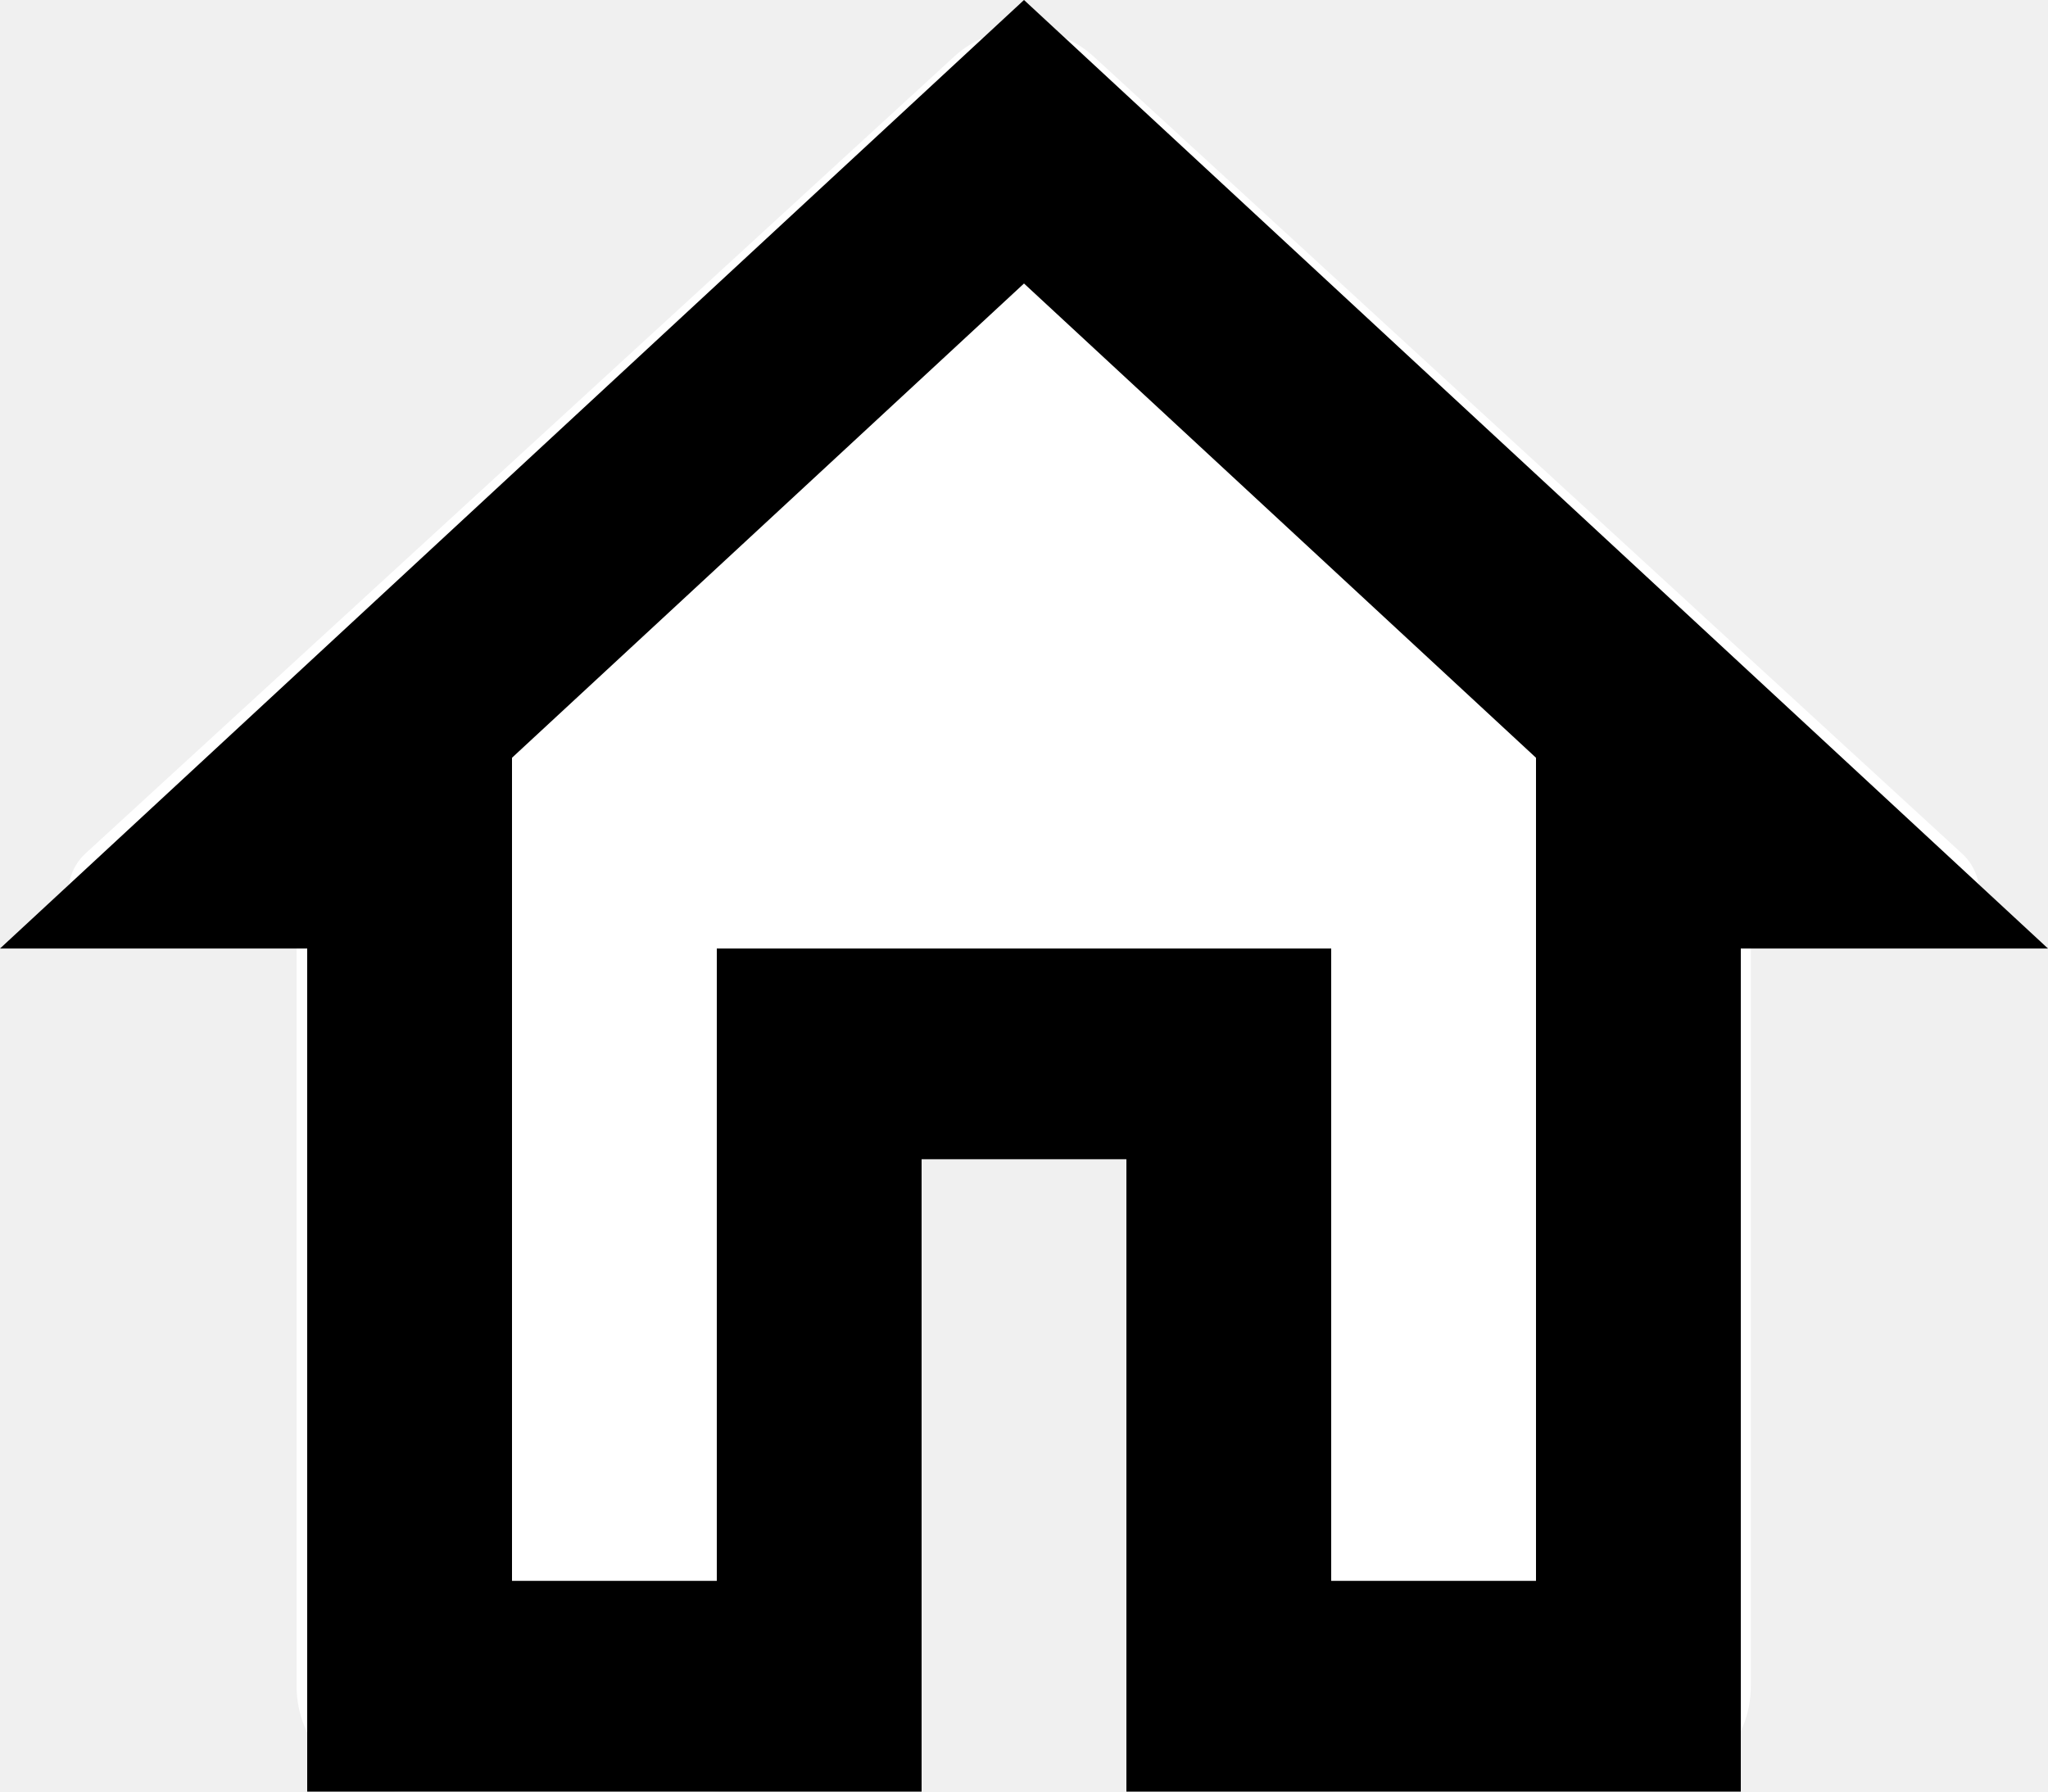
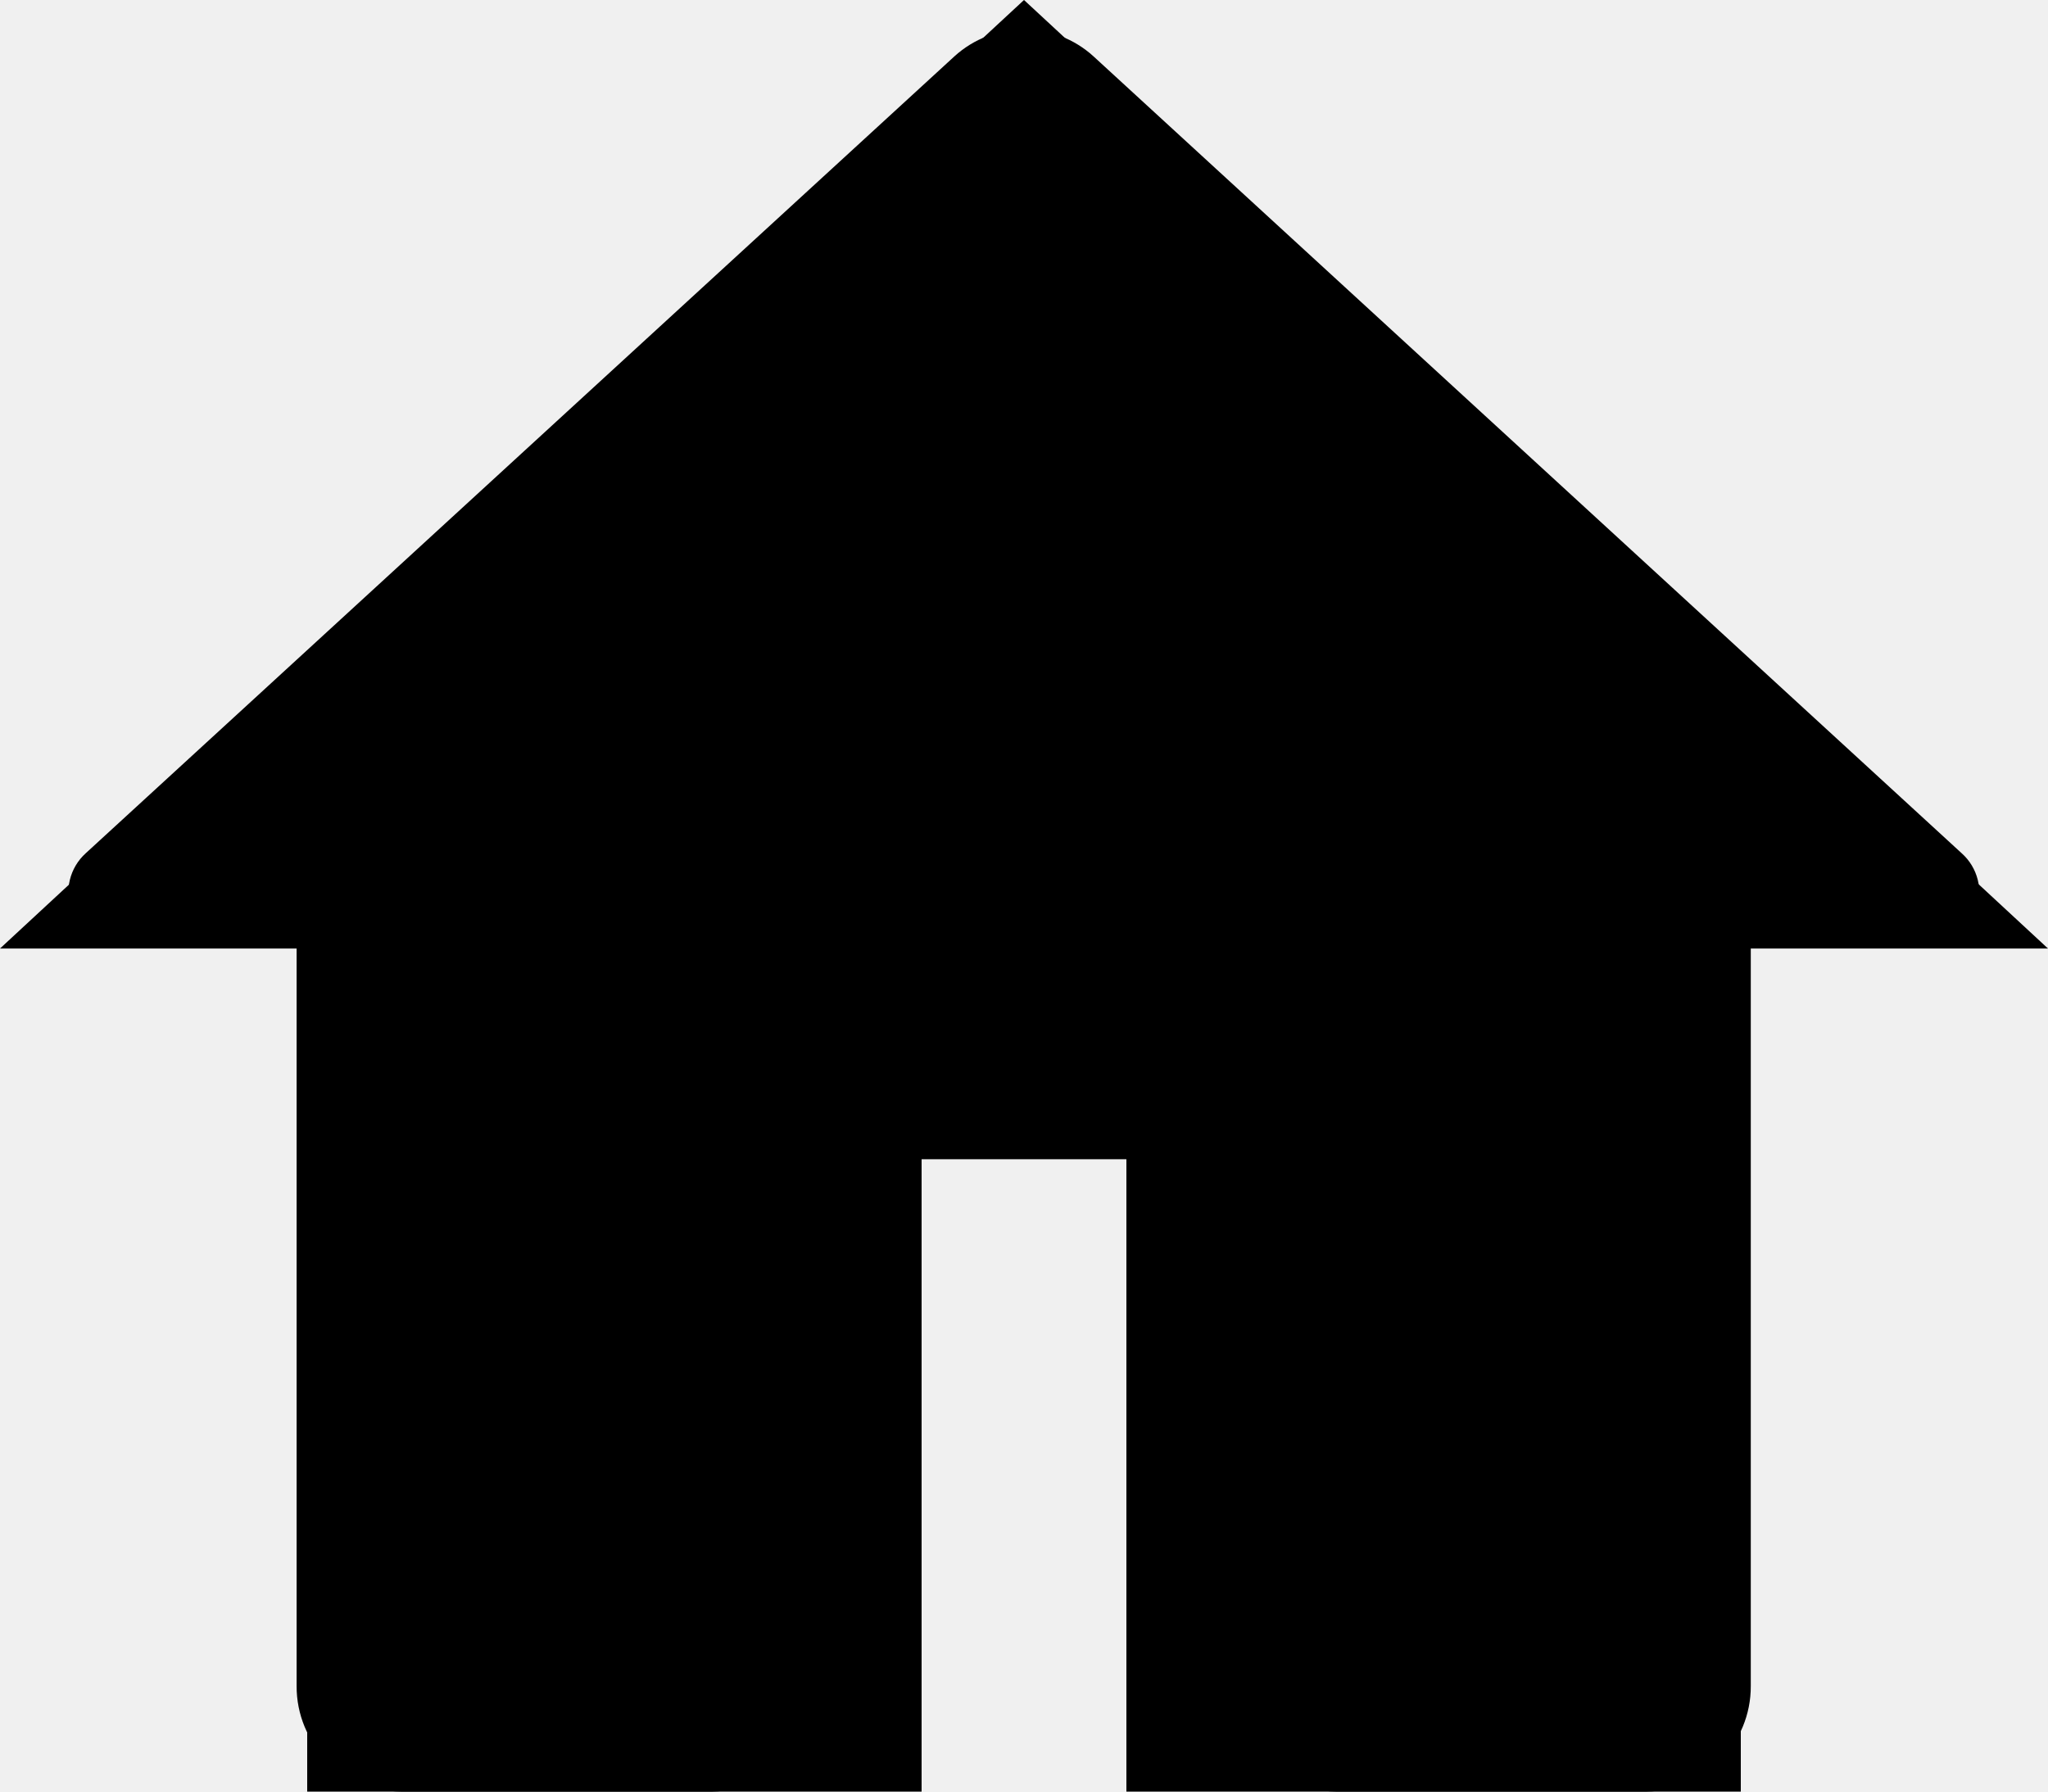
<svg width="24" height="21" viewBox="0 0 24 21">
  <g transform="translate(-474 -961)">
-     <path d="M11.565,22.76v-6.2h4.87v6.2A1.233,1.233,0,0,0,17.652,24H21.3a1.233,1.233,0,0,0,1.217-1.24V14.079h2.07a.617.617,0,0,0,.4-1.079L14.815,3.661a1.21,1.21,0,0,0-1.631,0L3.006,13a.619.619,0,0,0,.4,1.079h2.07V22.76A1.233,1.233,0,0,0,6.7,24h3.652A1.233,1.233,0,0,0,11.565,22.76Z" transform="translate(472 958)" fill="#fff" />
+     <path d="M11.565,22.76v-6.2h4.87v6.2A1.233,1.233,0,0,0,17.652,24H21.3a1.233,1.233,0,0,0,1.217-1.24V14.079h2.07a.617.617,0,0,0,.4-1.079L14.815,3.661a1.21,1.21,0,0,0-1.631,0L3.006,13a.619.619,0,0,0,.4,1.079h2.07V22.76A1.233,1.233,0,0,0,6.7,24h3.652A1.233,1.233,0,0,0,11.565,22.76Z" transform="translate(472 958)" />
    <path d="M14,6.323l6,5.559v9.648H17.6V14.118H10.4v7.412H8V11.882l6-5.559M14,3,2,14.118H5.6V24h7.2V16.588h2.4V24h7.2V14.118H26Z" transform="translate(472 958)" fill="#000" />
  </g>
</svg>
